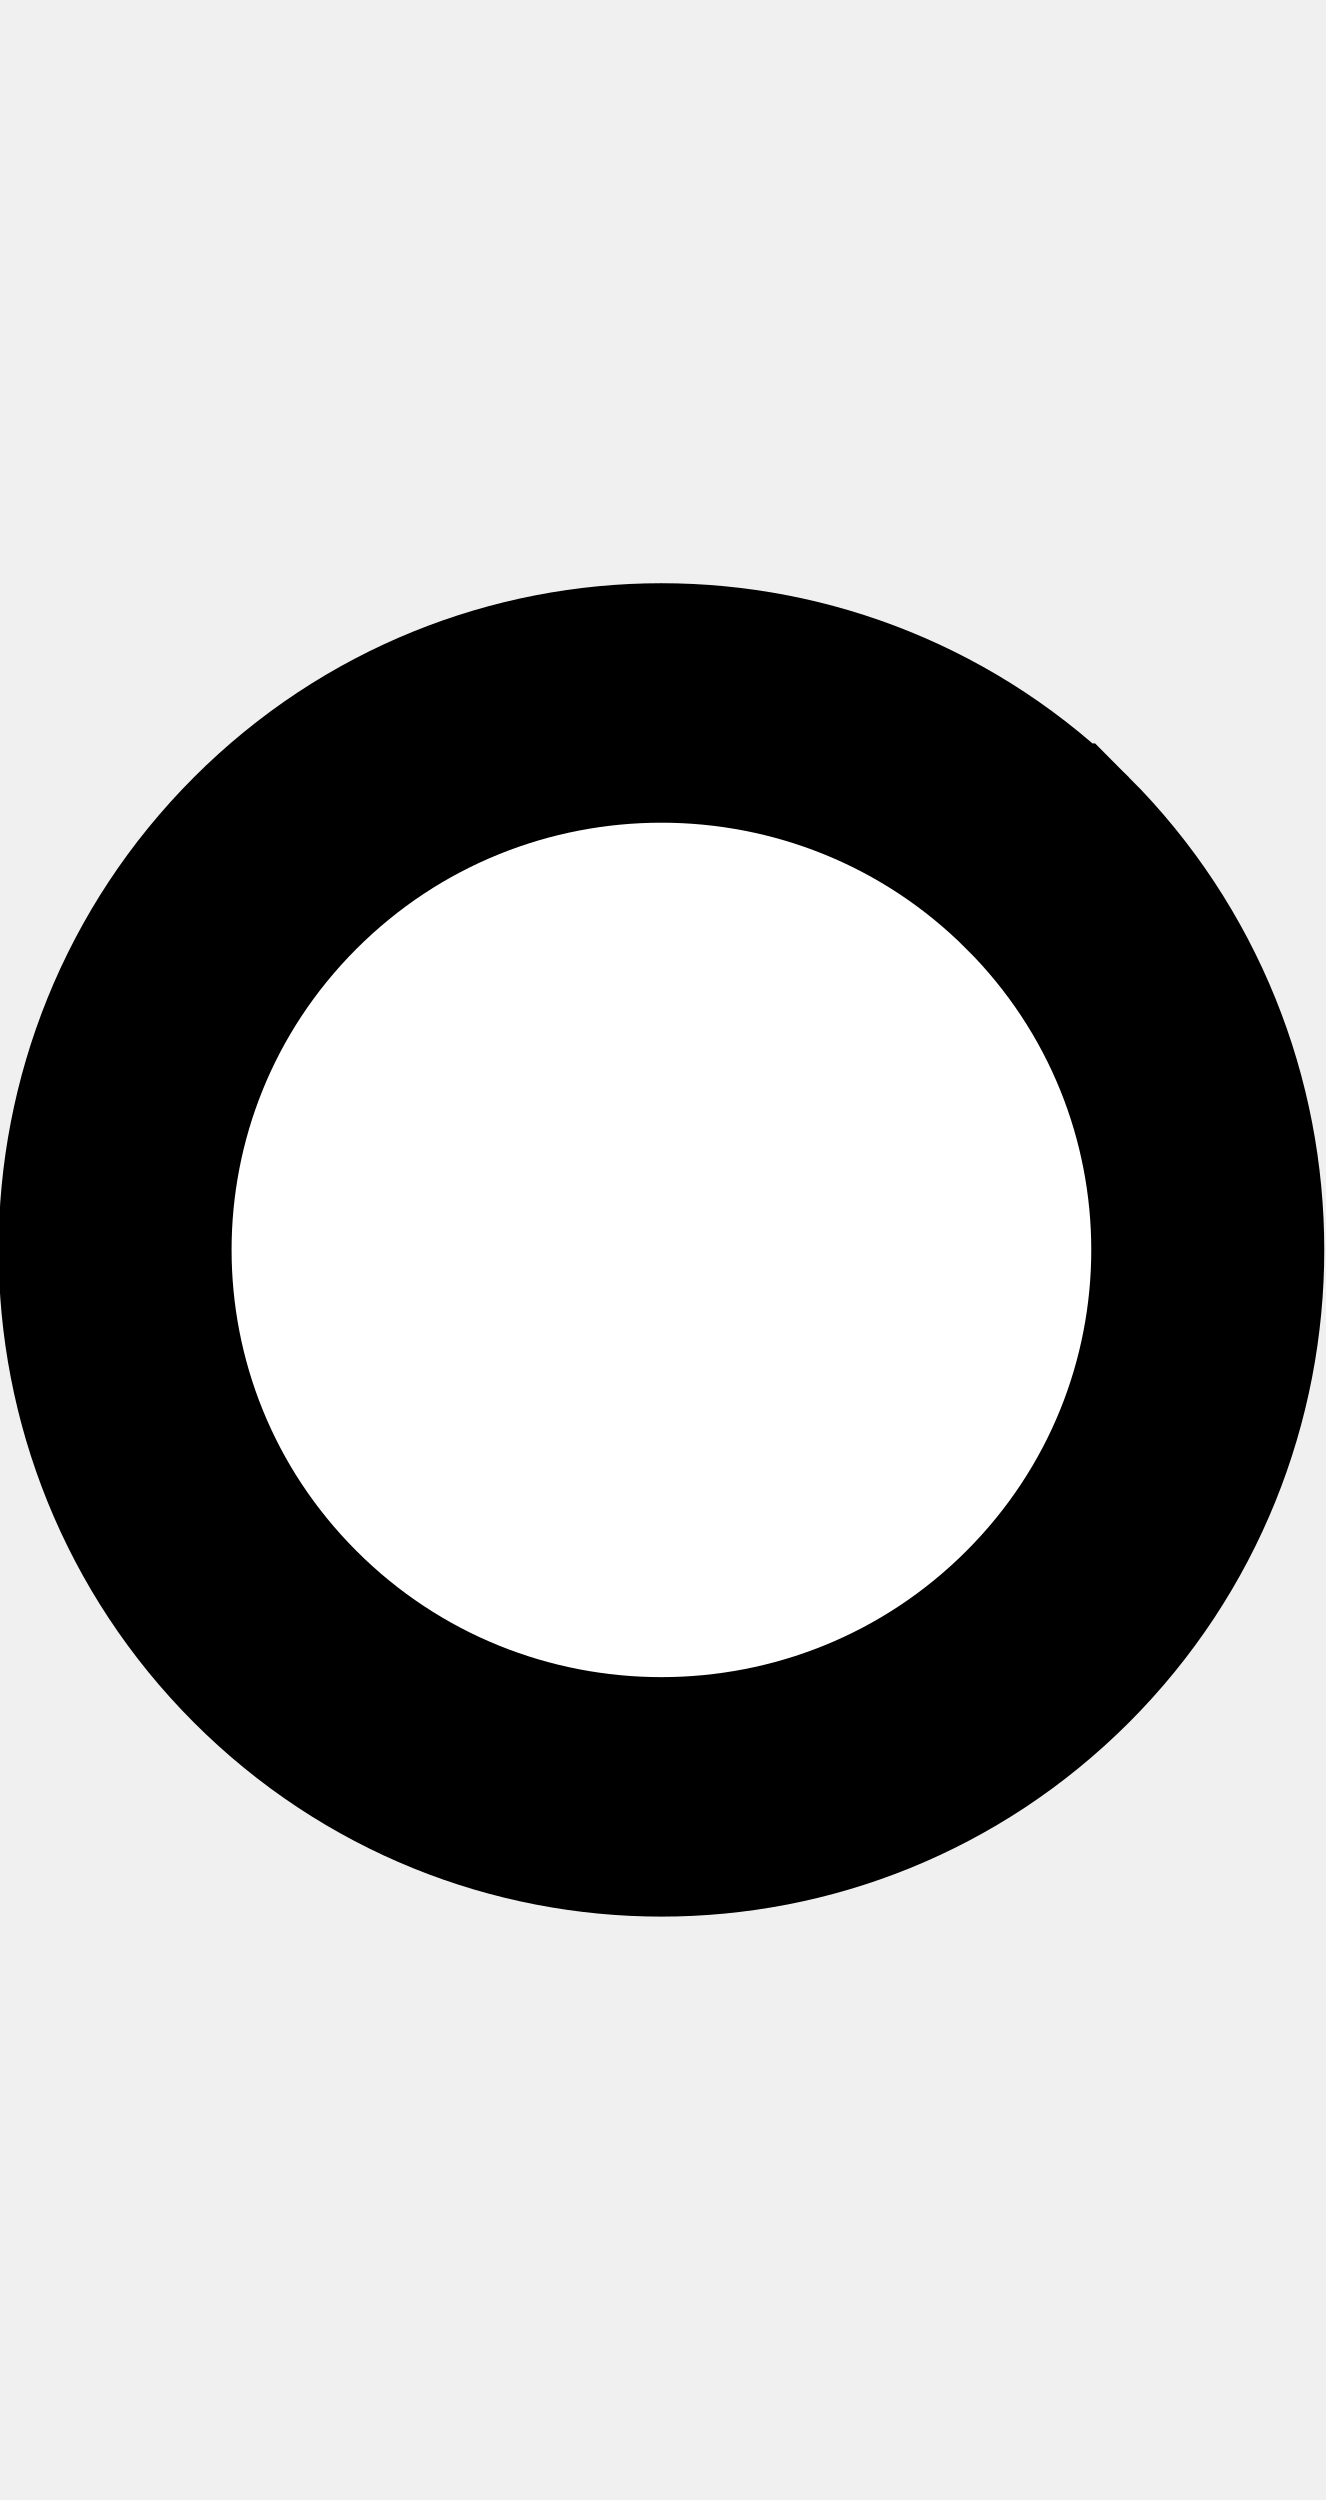
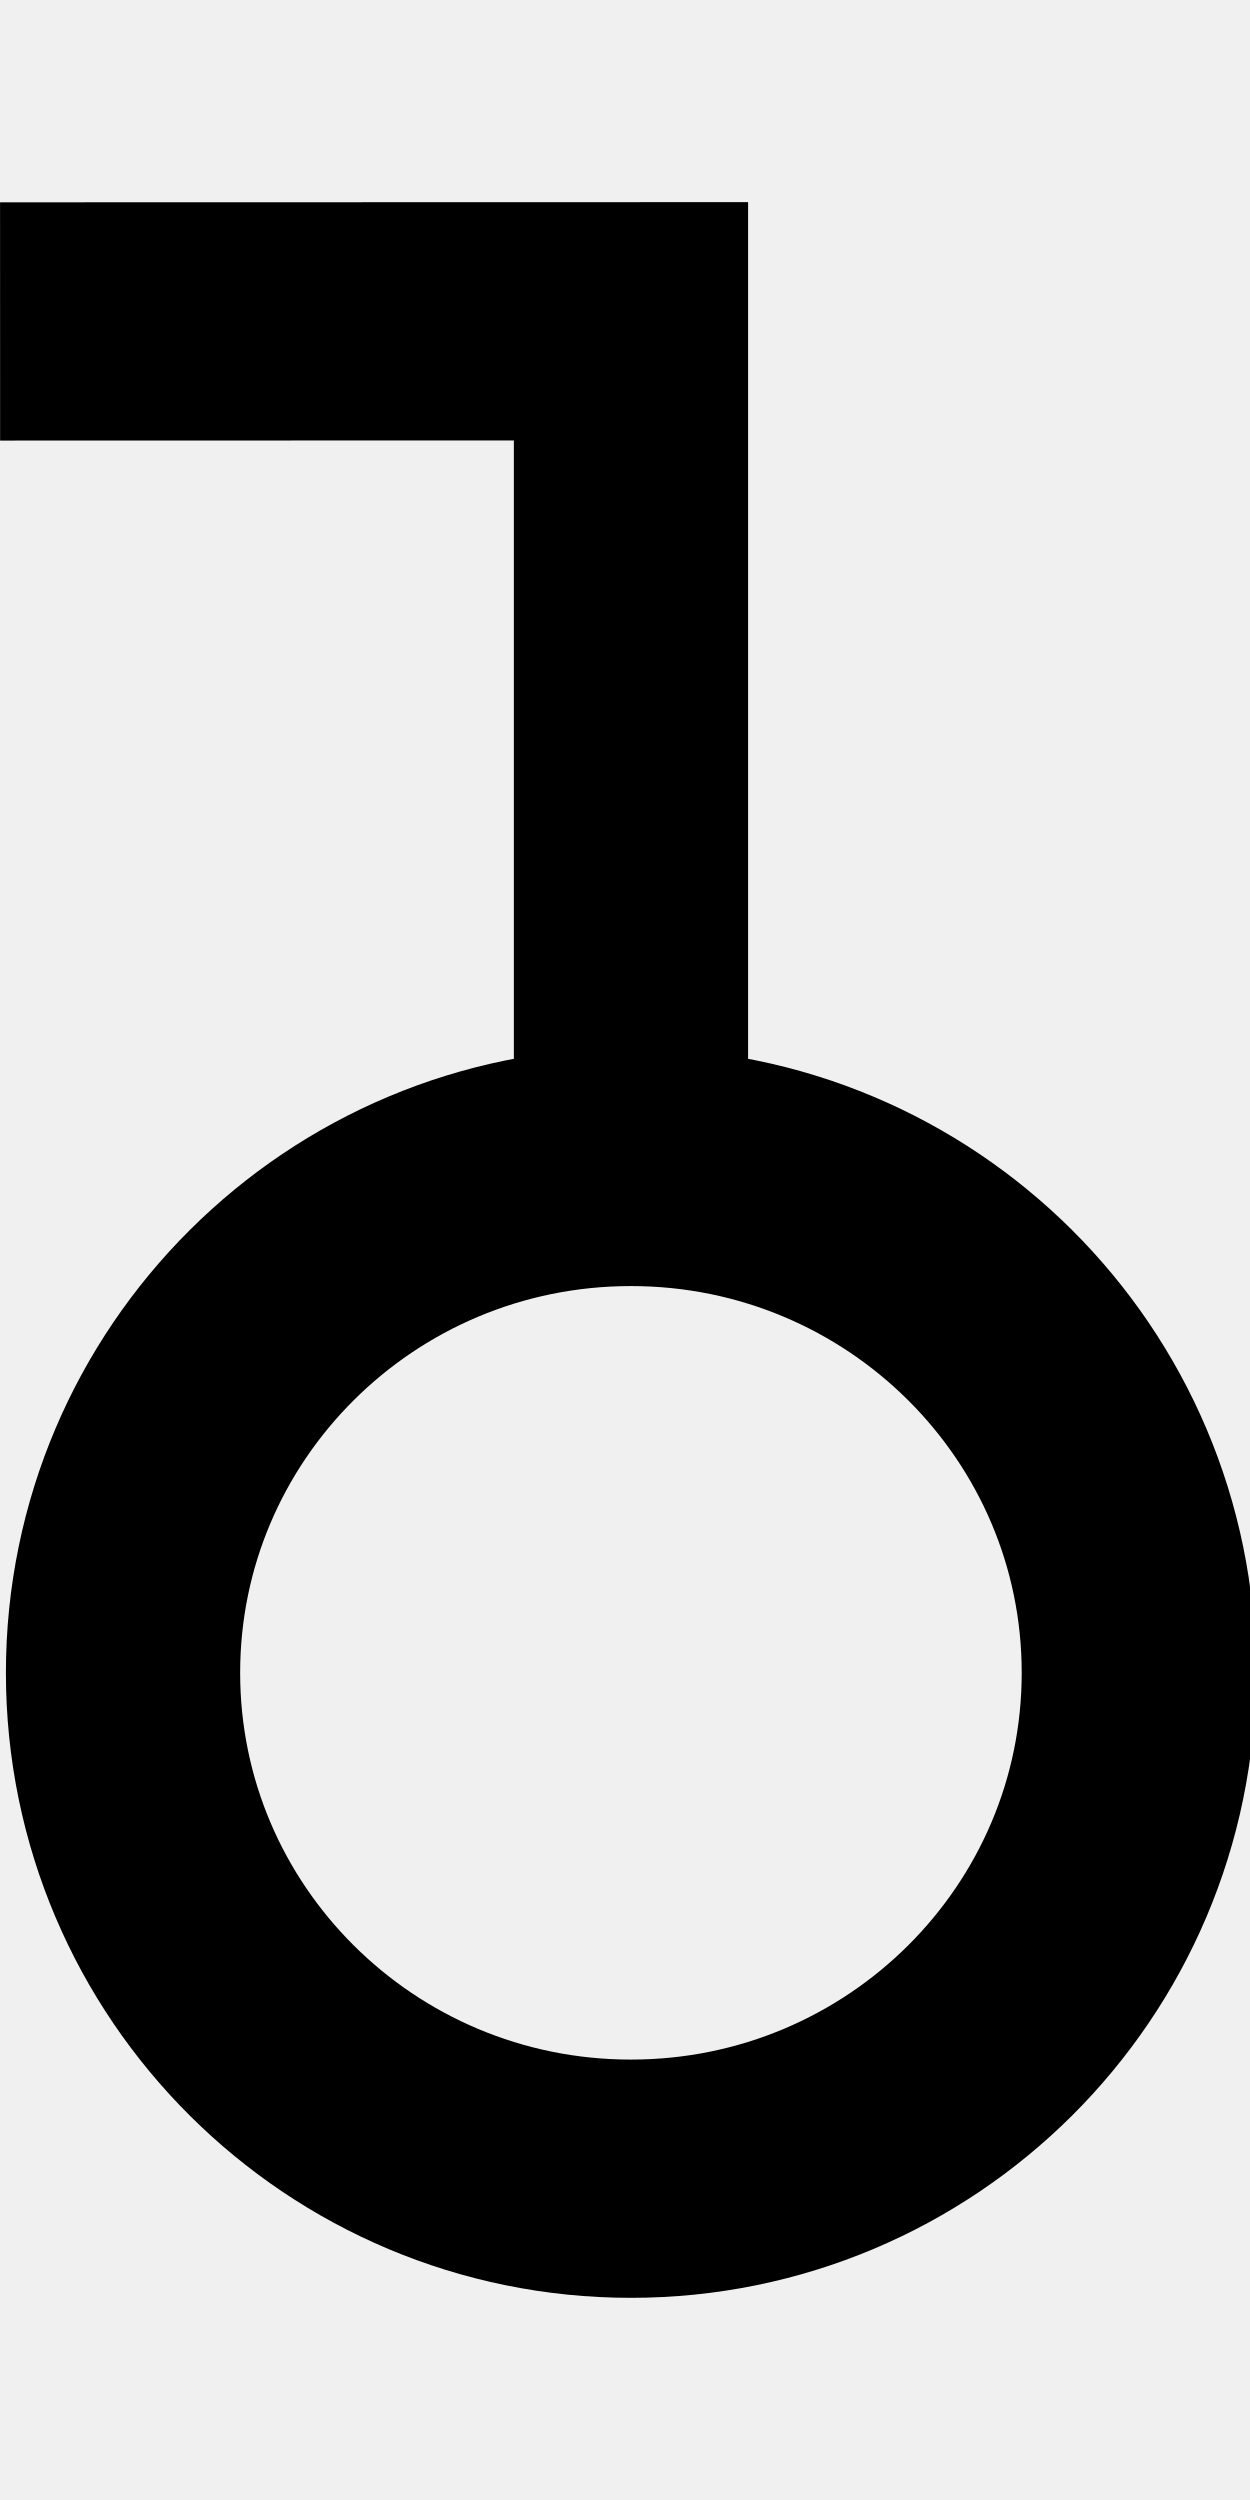
- <svg xmlns="http://www.w3.org/2000/svg" width="10.6" height="20" viewBox="0 0 10.6 20" version="1.1" id="svg3807">
+ <svg xmlns="http://www.w3.org/2000/svg" width="10" height="20" viewBox="0 0 10 20" version="1.1" id="svg3807">
  <g id="layer L1" transform="translate(0,10)">
    <g transform="translate(0,0)">
      <g id="layer1" transform="translate(0,-291.7083)">
        <g transform="matrix(1.172932,0,0,-0.9520283,-583.8196,-1486.07)" id="g10351" style="stroke-width:1.788;stroke-miterlimit:4;stroke-dasharray:none">
          <g transform="matrix(0.9094024,0,0,1.120415,45.09442,226.1223)" id="g10351-0" style="stroke-width:1.789;stroke-miterlimit:4;stroke-dasharray:none">
            <g id="g2601" transform="matrix(0.8925618,0,0,0.8925266,53.47671,-202.8362)" style="stroke-width:2.005">
              <g transform="matrix(0.9161032,0,0,-0.9078513,101.9969,-4745.411)" id="g14246" style="stroke-width:2.177;stroke-miterlimit:4;stroke-dasharray:none">
                <g transform="matrix(1.222974,0,0,1.234139,-146.3597,738.2648)" id="g14253">
                  <g transform="translate(-39.3611,1.9848)" id="g14264" style="stroke-width:1.772;stroke-miterlimit:4;stroke-dasharray:none">
                    <g id="g10359-10-8" transform="matrix(1,0,0,-1,-52.73343,-5050.882)" style="stroke-width:1.772;stroke-miterlimit:4;stroke-dasharray:none">
                      <g transform="matrix(1,0,0,-1,9.453375,-5051.509)" id="g14371">
                        <g id="g10364-8-3" transform="matrix(1,0,0,-1,-48.16121,-5051.049)" />
                        <g transform="translate(-27.1658,1.5491)" id="g14427">
                          <g id="g10367-880-7" transform="matrix(1,0,0,-1,-48.16121,-5051.049)" />
                          <g transform="translate(-45.4538,2.7243)" id="g14438">
                            <g id="g10370-7-5" transform="matrix(1,0,0,-1,-48.16121,-5051.049)" />
                            <g transform="translate(-30.4313,0.6037)" id="g14451">
                              <g id="g12601" style="stroke-width:2.605;stroke-miterlimit:4;stroke-dasharray:none" transform="matrix(0.6486516,0,0,0.7128036,230.9036,-908.8502)">
                                <g style="stroke-width:1.48;stroke-miterlimit:4;stroke-dasharray:none" transform="matrix(1.846011,0,0,-1.679871,592.5355,-3070.463)" id="g4509-93-8">
                                  <g id="g20055" transform="matrix(0.8002002,0,0,0.8223537,5.468814,10.95793)" style="stroke-width:1.824">
                                    <g id="g20314" transform="matrix(0.9998634,0,0,-1,0.00611664,131.9087)" style="stroke-width:1.824">
-                                       <g id="g22529" transform="matrix(-1,0,0,1,94.44605,-1.6809064e-6)">
-                                         <g id="g22811" transform="matrix(1,0,0,-1,0,132.1269)">
-                                           <path style="fill:#ffffff;fill-opacity:1;fill-rule:evenodd;stroke:#000000;stroke-width:1.824;stroke-linecap:butt;stroke-linejoin:miter;stroke-miterlimit:4;stroke-dasharray:none;stroke-opacity:1" d="m 47.844,69.01 a 4.277,4.166 0 0 1 1.25e-4,-5.892 4.277,4.166 0 0 1 6.048,0 4.277,4.166 0 0 1 1.24e-4,5.892 4.277,4.166 0 0 1 -6.048,0 z" id="path3355-32-59-4-94-6-5-9-6-1-3" />
+                                       <g id="g1248" transform="matrix(0.4865709,0,0,0.481358,19.61969,44.79501)" style="stroke-width:3.769;stroke-miterlimit:4;stroke-dasharray:none">
+                                         <g id="g1560" transform="matrix(0.7986289,0,0,0.7988544,6.441648,13.45424)" style="stroke-width:4.719">
+                                           <g id="g1745" transform="translate(8.315181,-6.137492)">
+                                             <g id="g959">
+                                               <g id="g1730" transform="translate(-17.37813,-24.69665)">
+                                                 <path id="path3355-6-0-9-0-61" d="M 72.269,77.677 A 10.232,10.02 0 0 1 62.037,87.697 10.232,10.02 0 0 1 51.805,77.677 10.232,10.02 0 0 1 62.037,67.657 10.232,10.02 0 0 1 72.269,77.677 Z" style="fill:none;fill-rule:evenodd;stroke:#000000;stroke-width:4.719;stroke-linecap:butt;stroke-linejoin:miter;stroke-miterlimit:4;stroke-dasharray:none;stroke-opacity:1" />
+                                                 <path style="fill:none;fill-rule:evenodd;stroke:#000000;stroke-width:4.719;stroke-linecap:butt;stroke-linejoin:miter;stroke-miterlimit:4;stroke-dasharray:none;stroke-opacity:1" d="m 49.328,50.91 12.71,-0.003 v 16.75" id="path4186-6-5-5-4-6-3-8-0-1" />
+                                               </g>
+                                             </g>
+                                           </g>
                                        </g>
                                      </g>
                                    </g>
                                  </g>
                                </g>
                              </g>
                            </g>
                          </g>
                        </g>
                      </g>
                    </g>
                  </g>
                </g>
              </g>
            </g>
          </g>
        </g>
      </g>
    </g>
  </g>
</svg>
